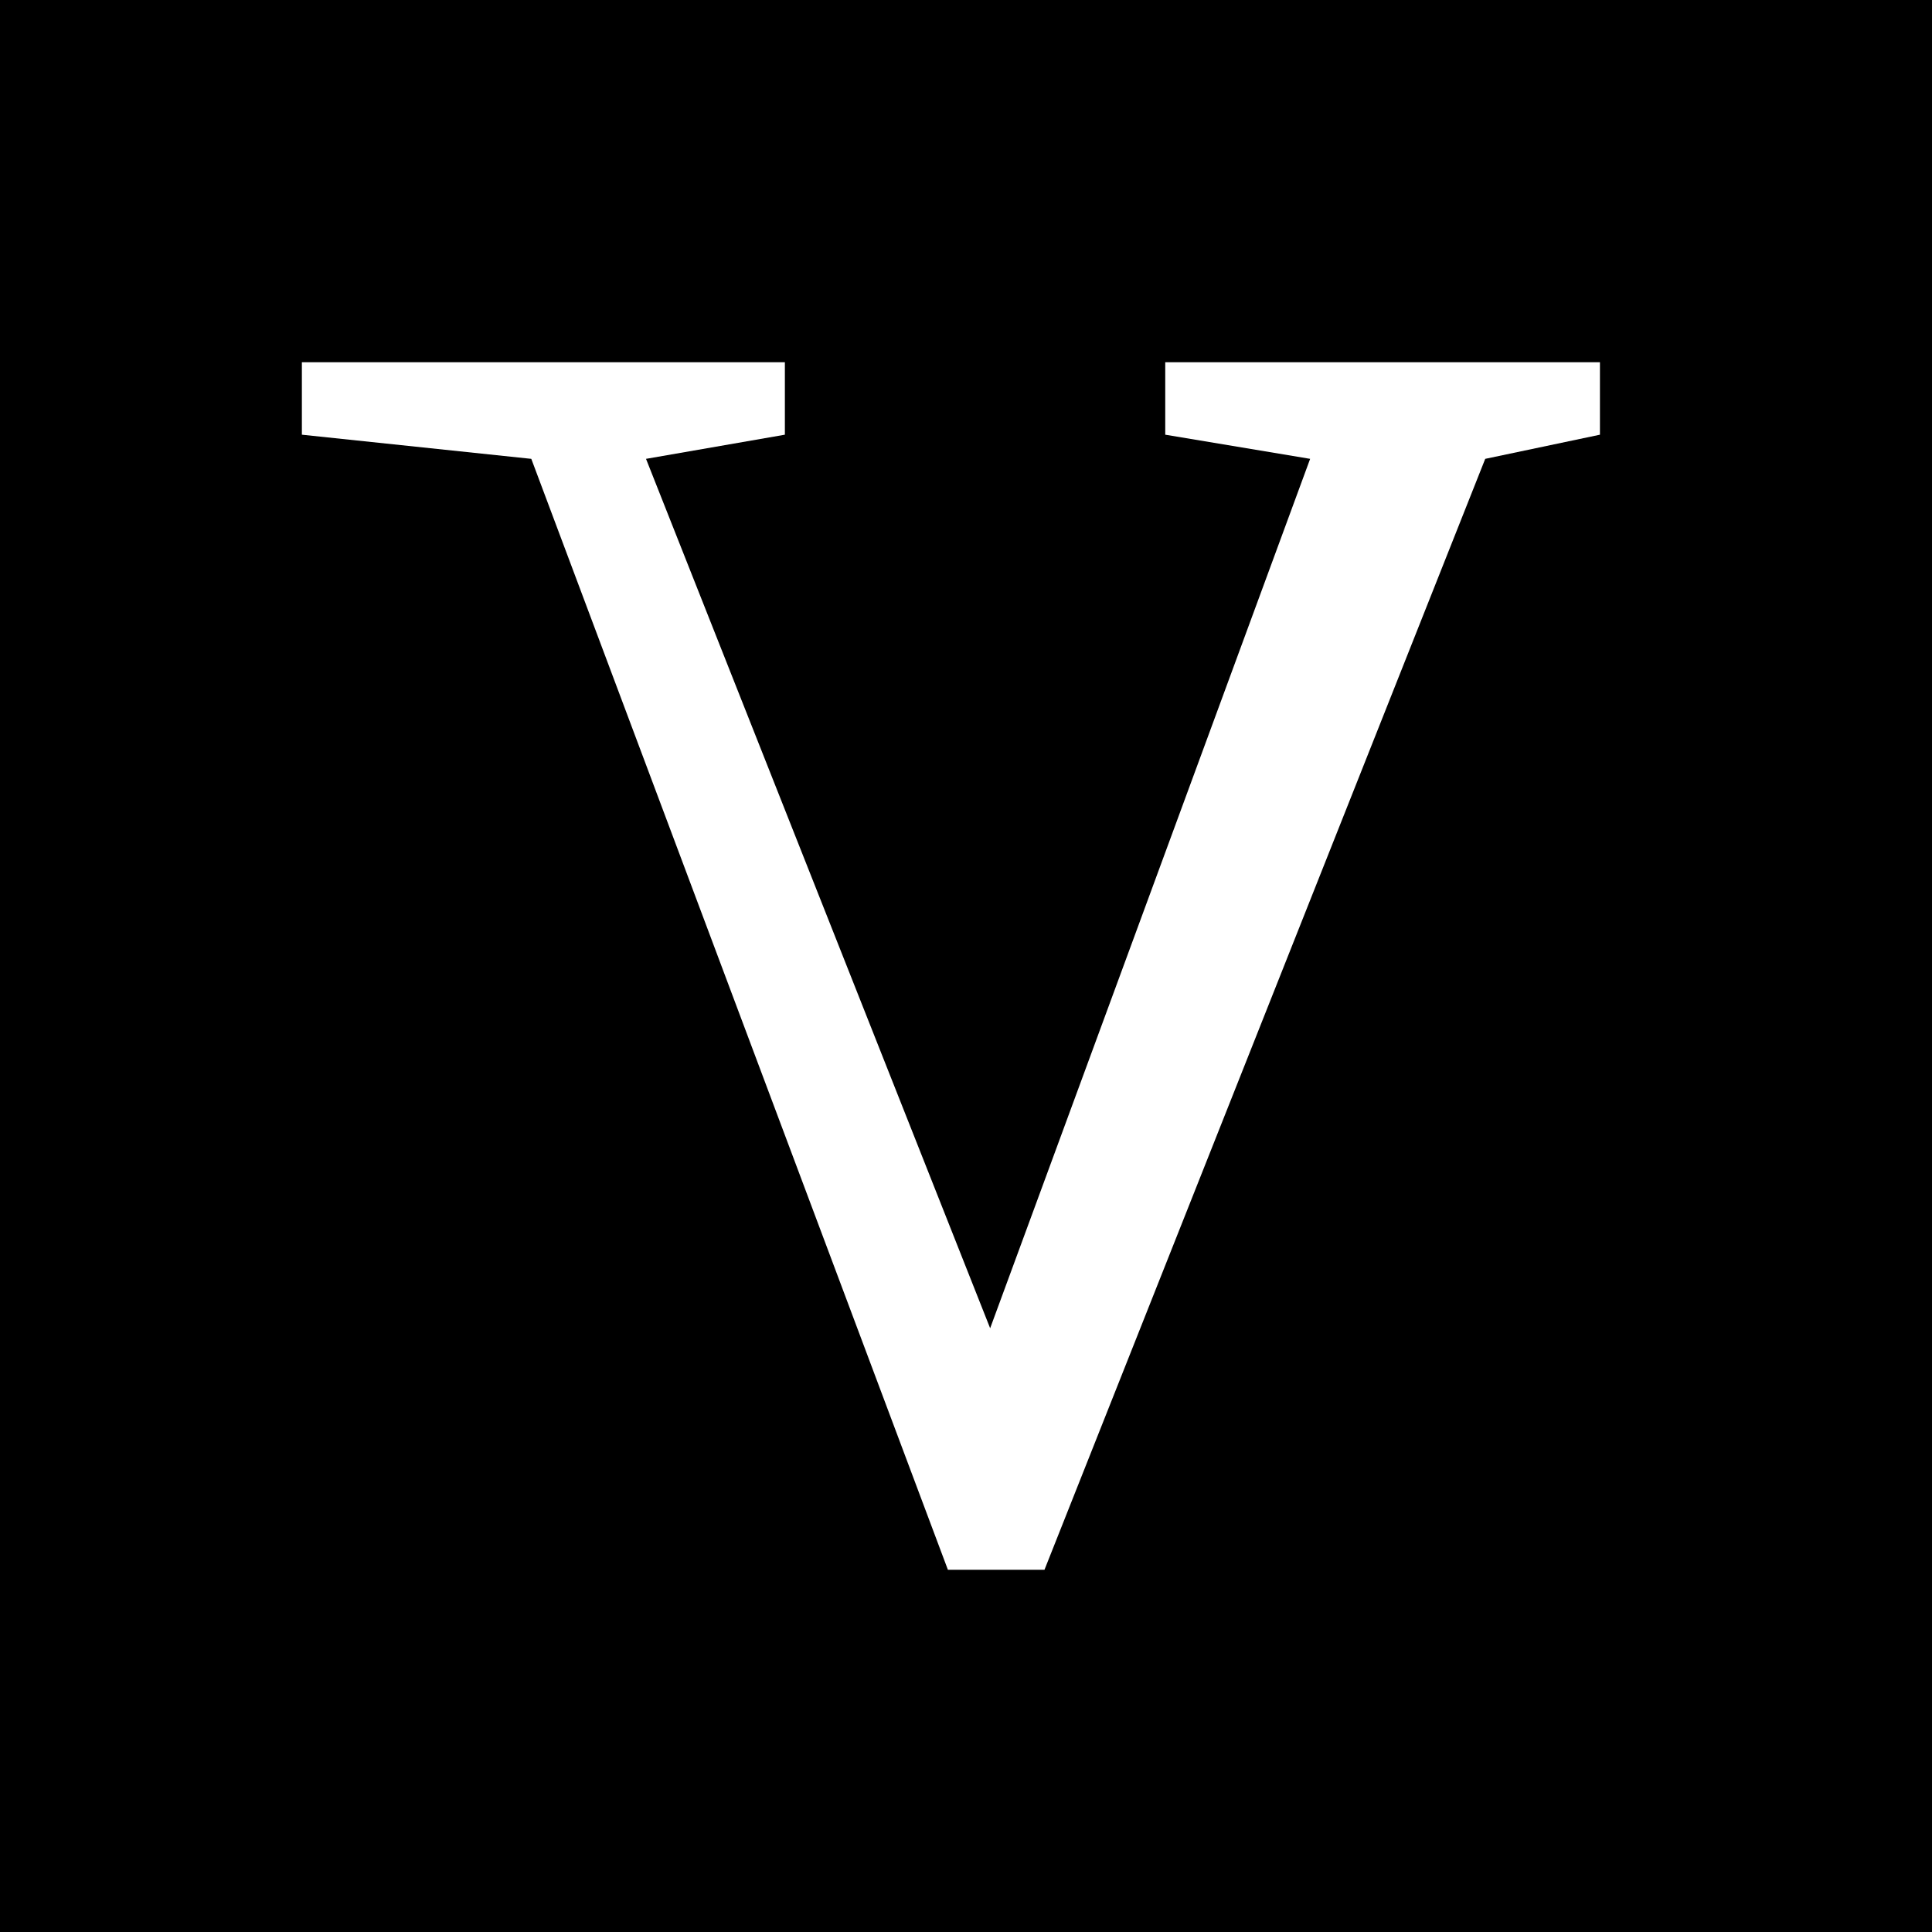
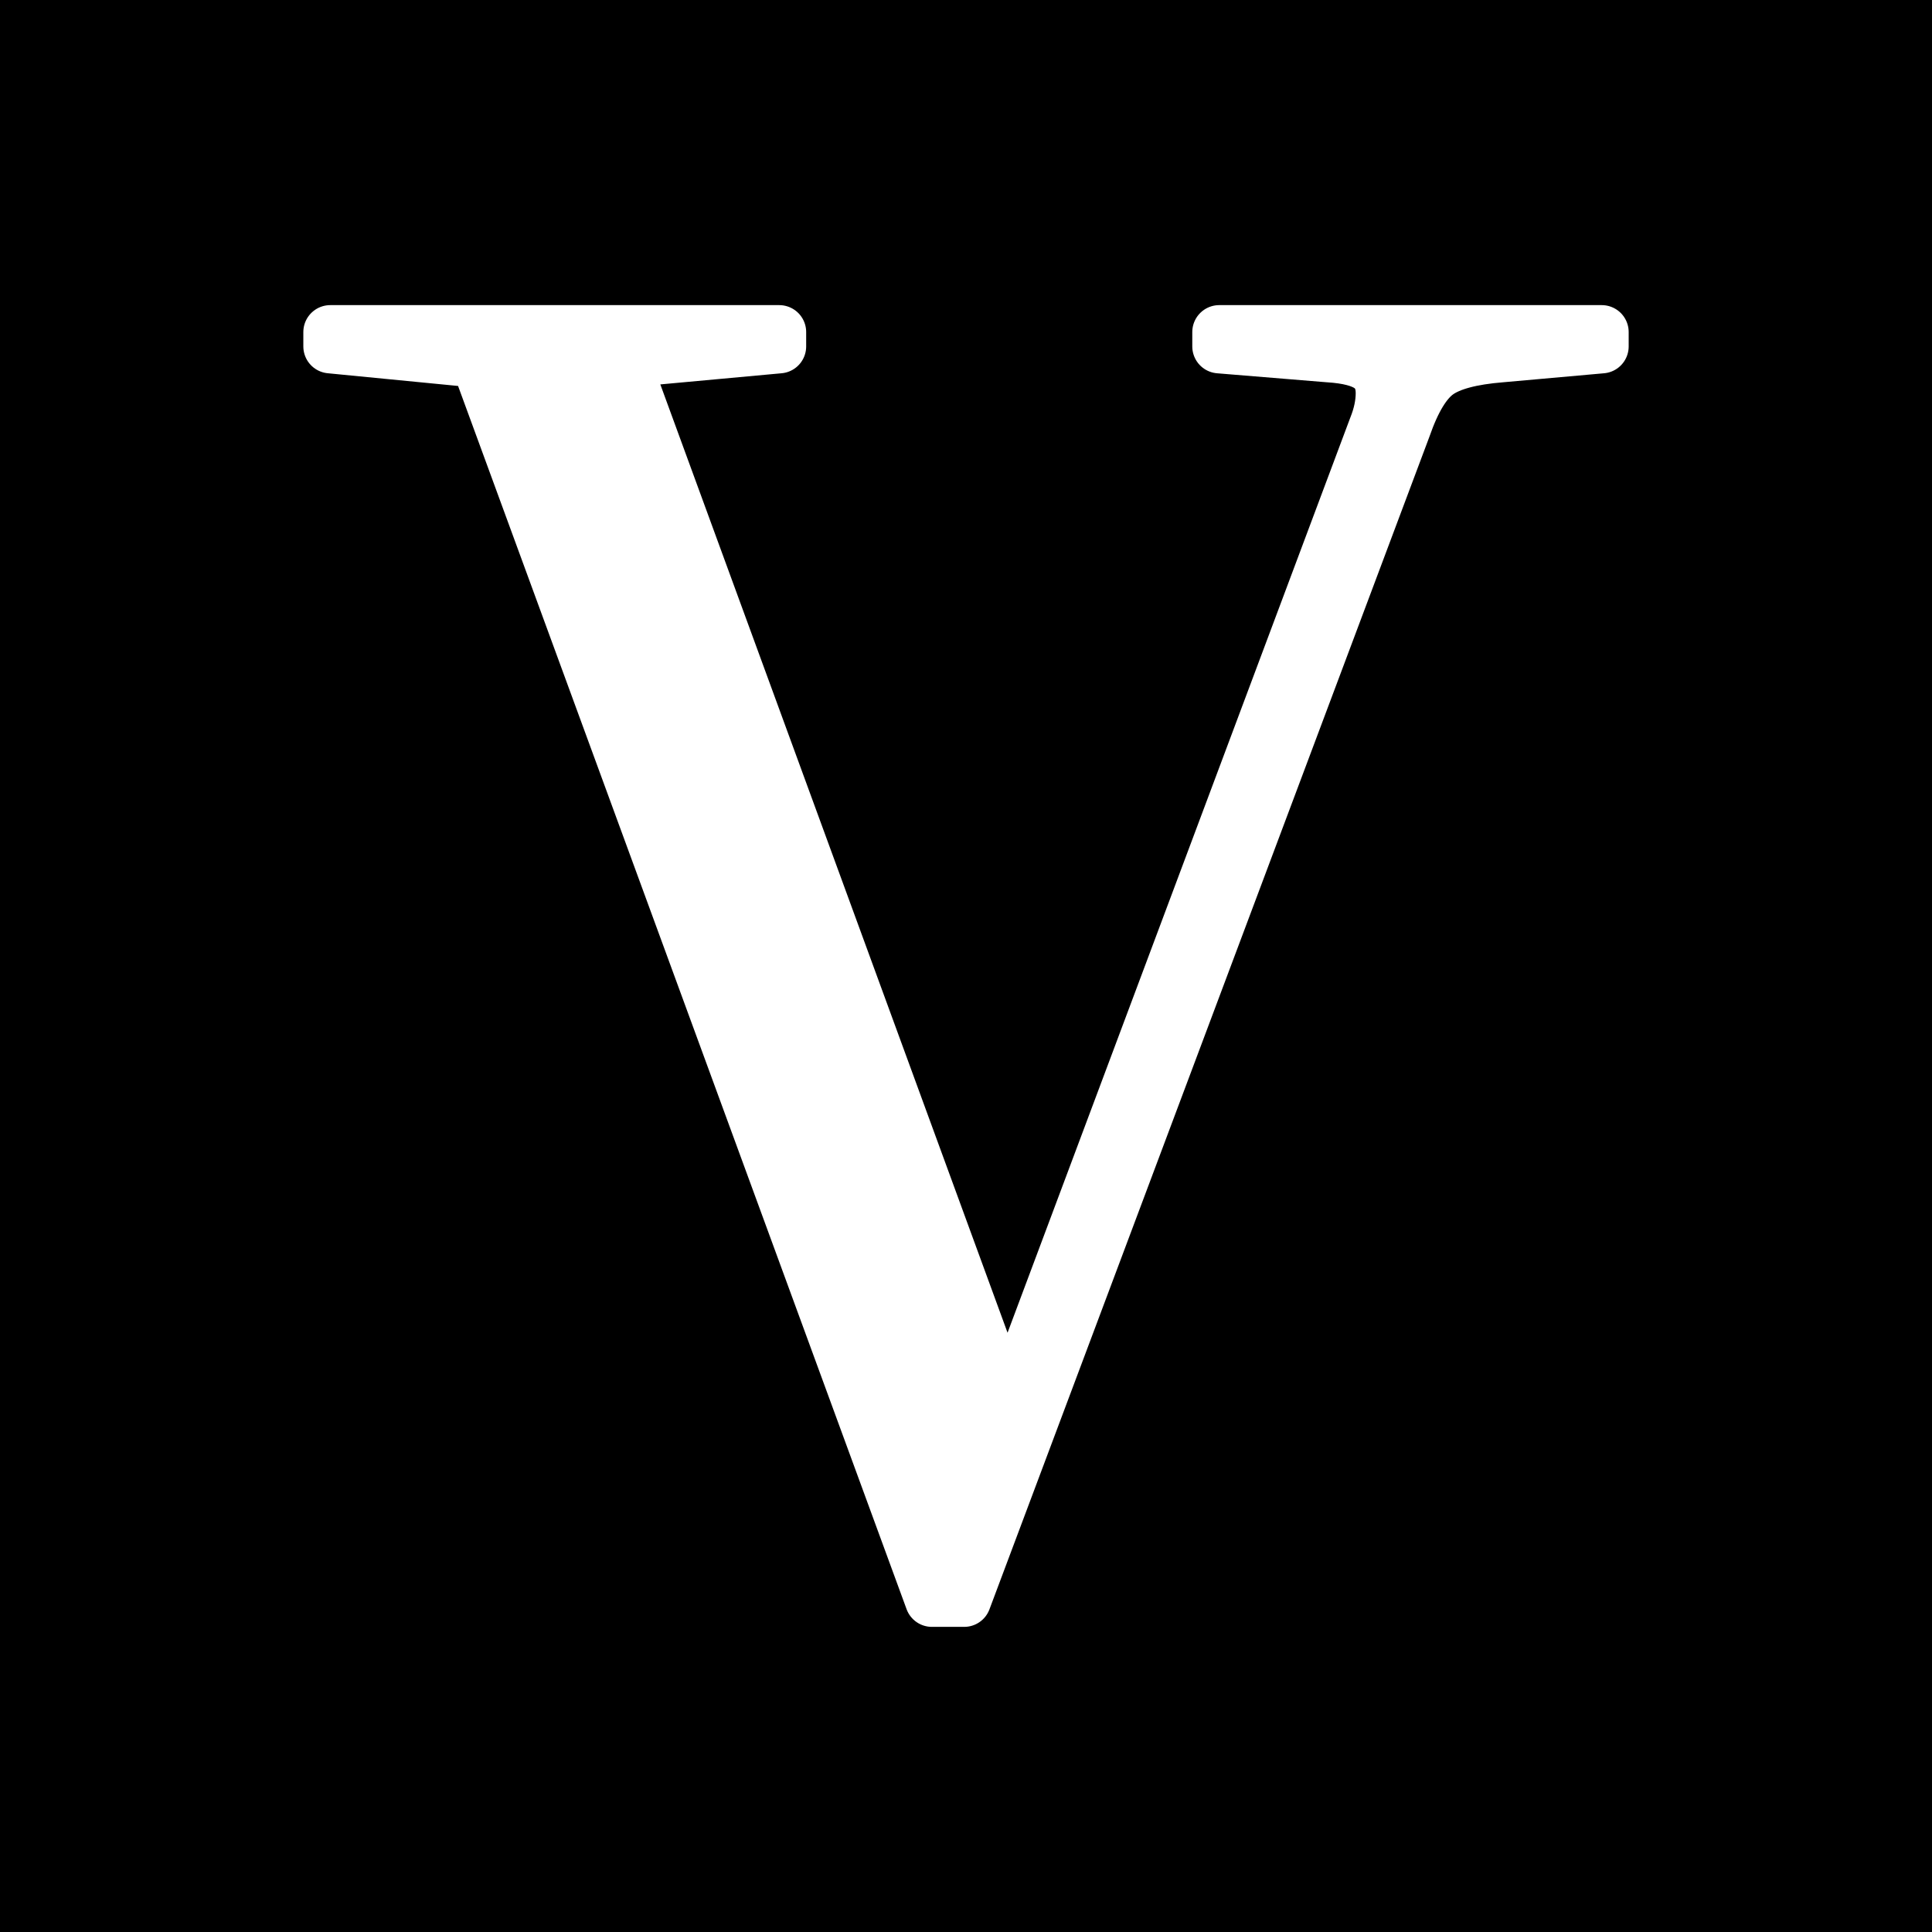
- <svg xmlns="http://www.w3.org/2000/svg" viewBox="0 0 32 32">
-   <rect width="32" height="32" fill="#000" />
-   <path d="M5 6h8v1.2l-2.3.4L16.4 22l5.3-14.4-2.4-.4V6h7.2v1.2l-1.9.4L17.3 26h-1.6L8.8 7.6 5 7.2z" fill="#fff" />
+ <svg xmlns="http://www.w3.org/2000/svg" viewBox="0 0 64 64">
+   <rect width="64" height="64" fill="#000" />
+   <path transform="translate(11.833 52.048) scale(0.05949 -0.05949)" d="M571 656Q571 647 567 637L364 95H360L148 674L235 682V690H-15V682L67 674L320 -16H338L583 637Q591 660 601.5 667.5Q612 675 637 677L693 682V690H480V682L541 677Q557 676 564.0 671.0Q571 666 571 656Z" fill="#fff" stroke="#fff" stroke-width="30" stroke-linejoin="round" />
</svg>
